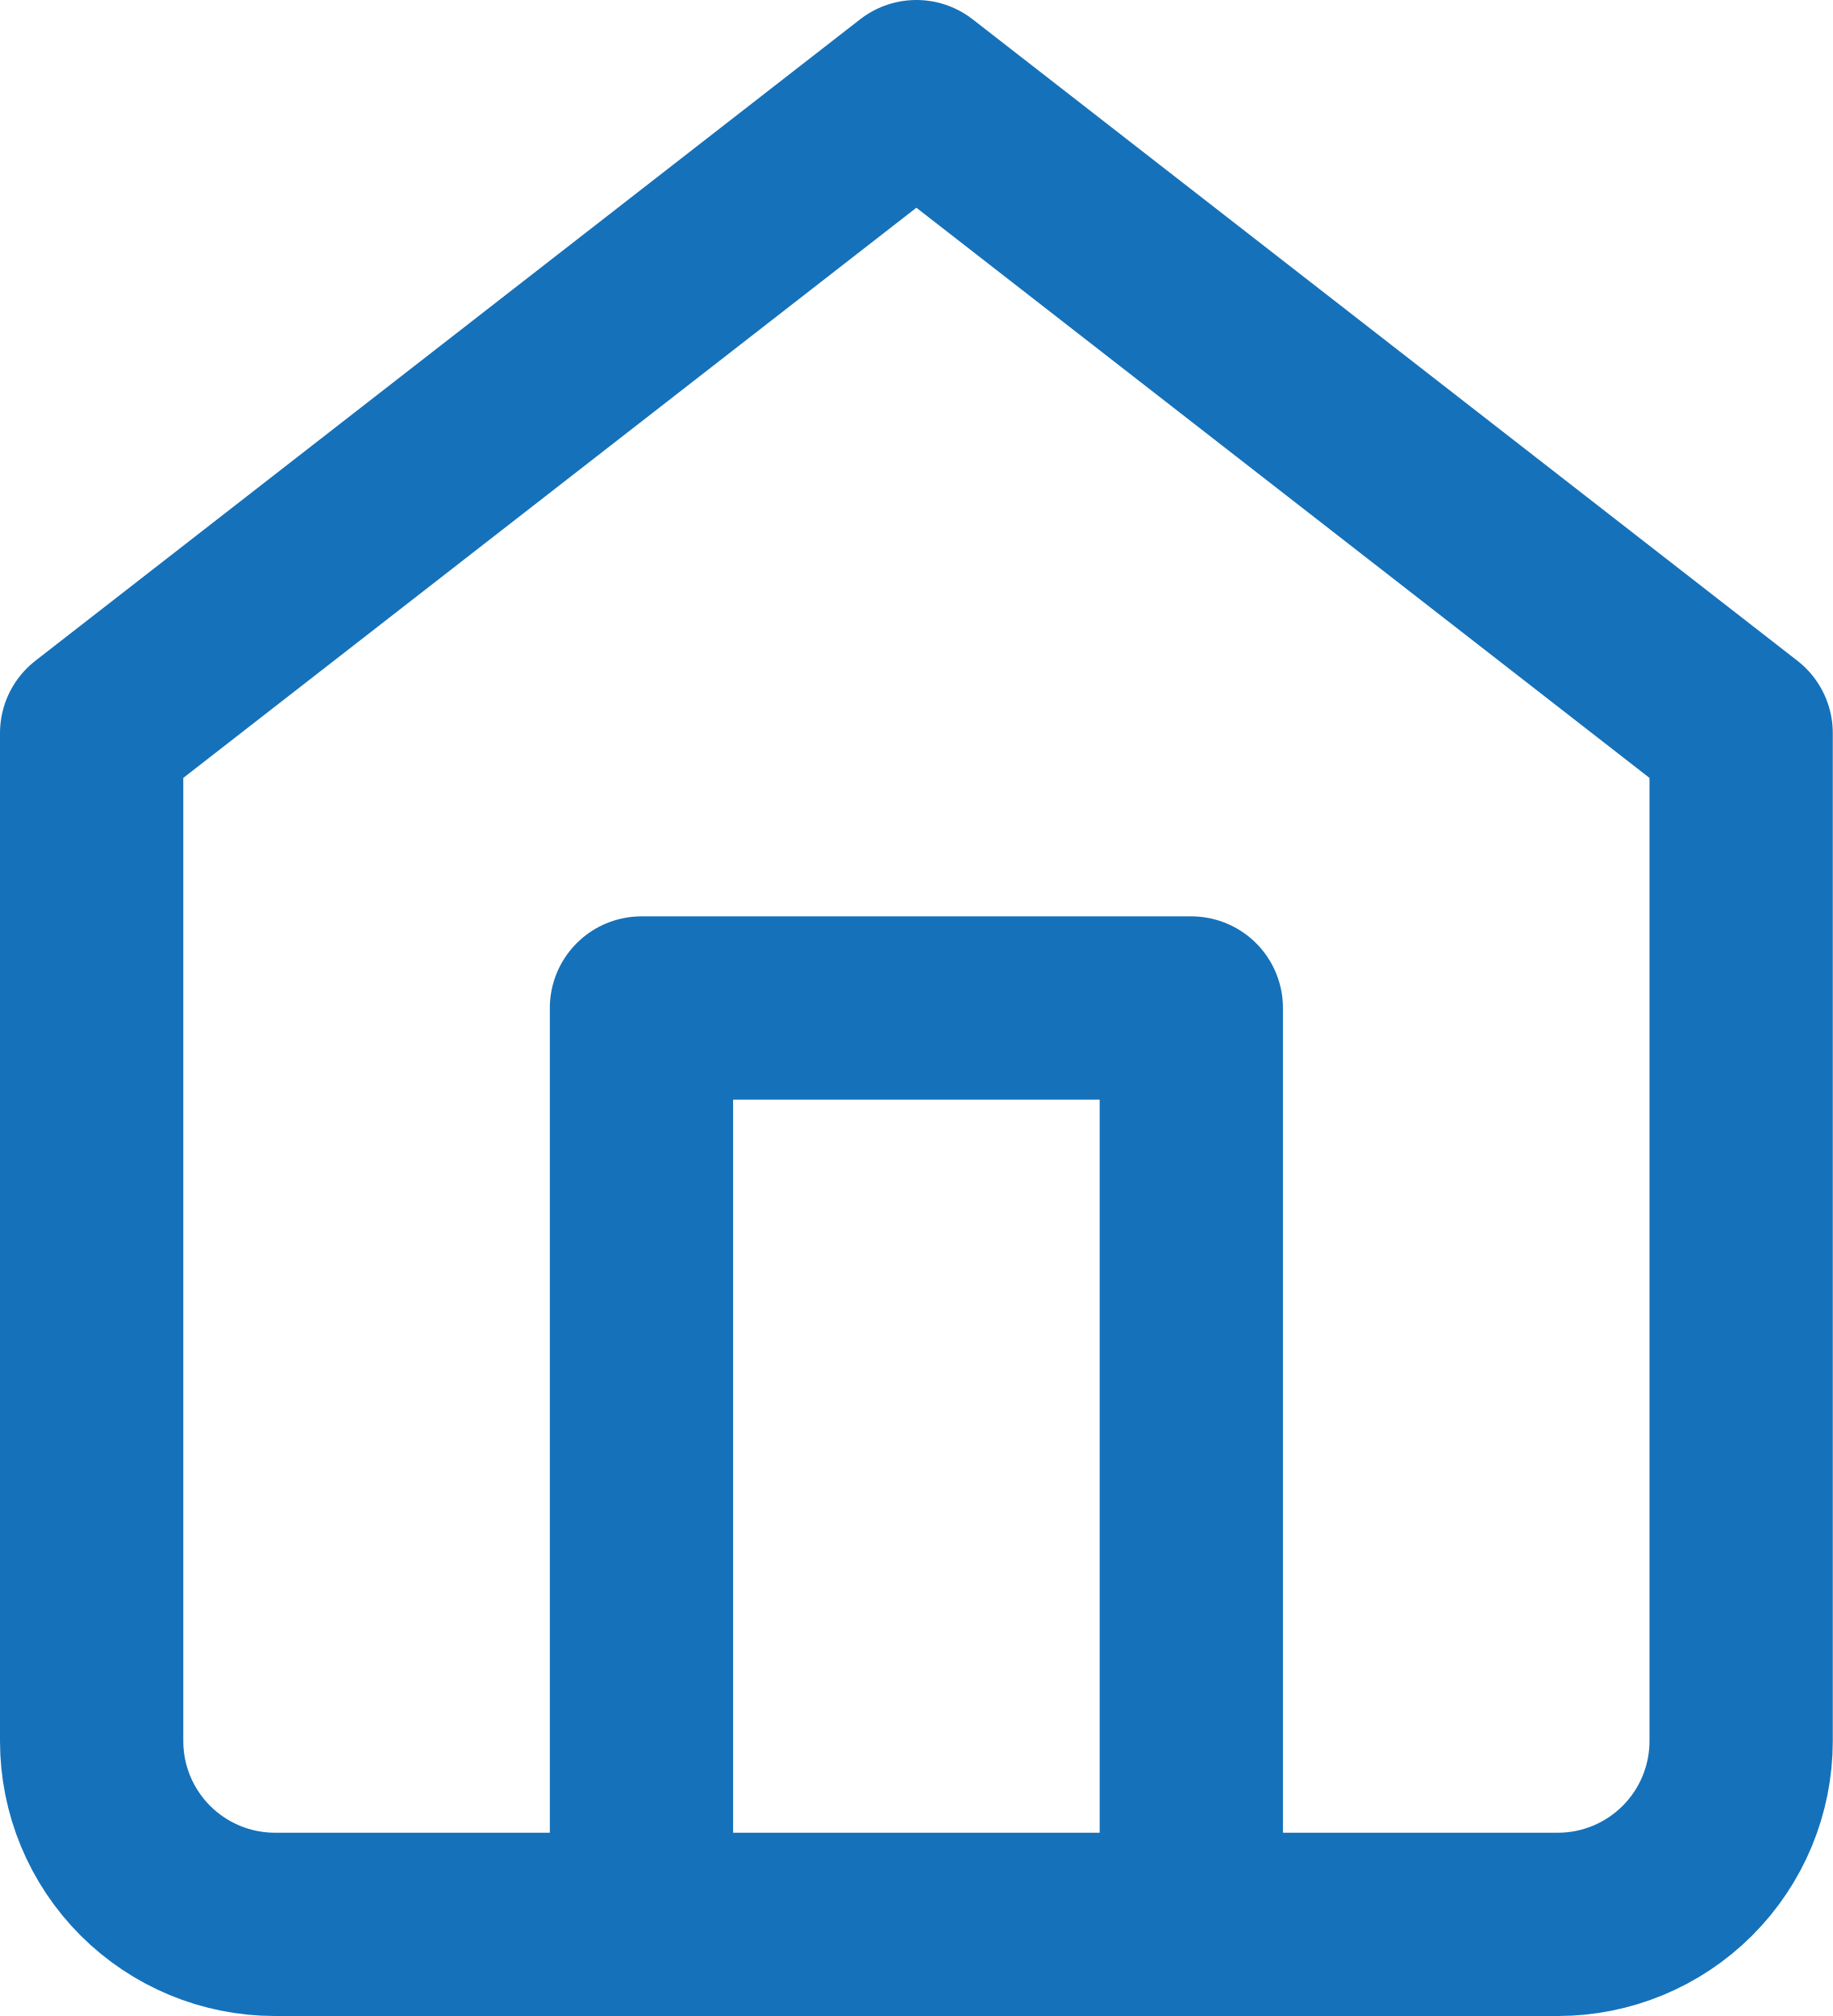
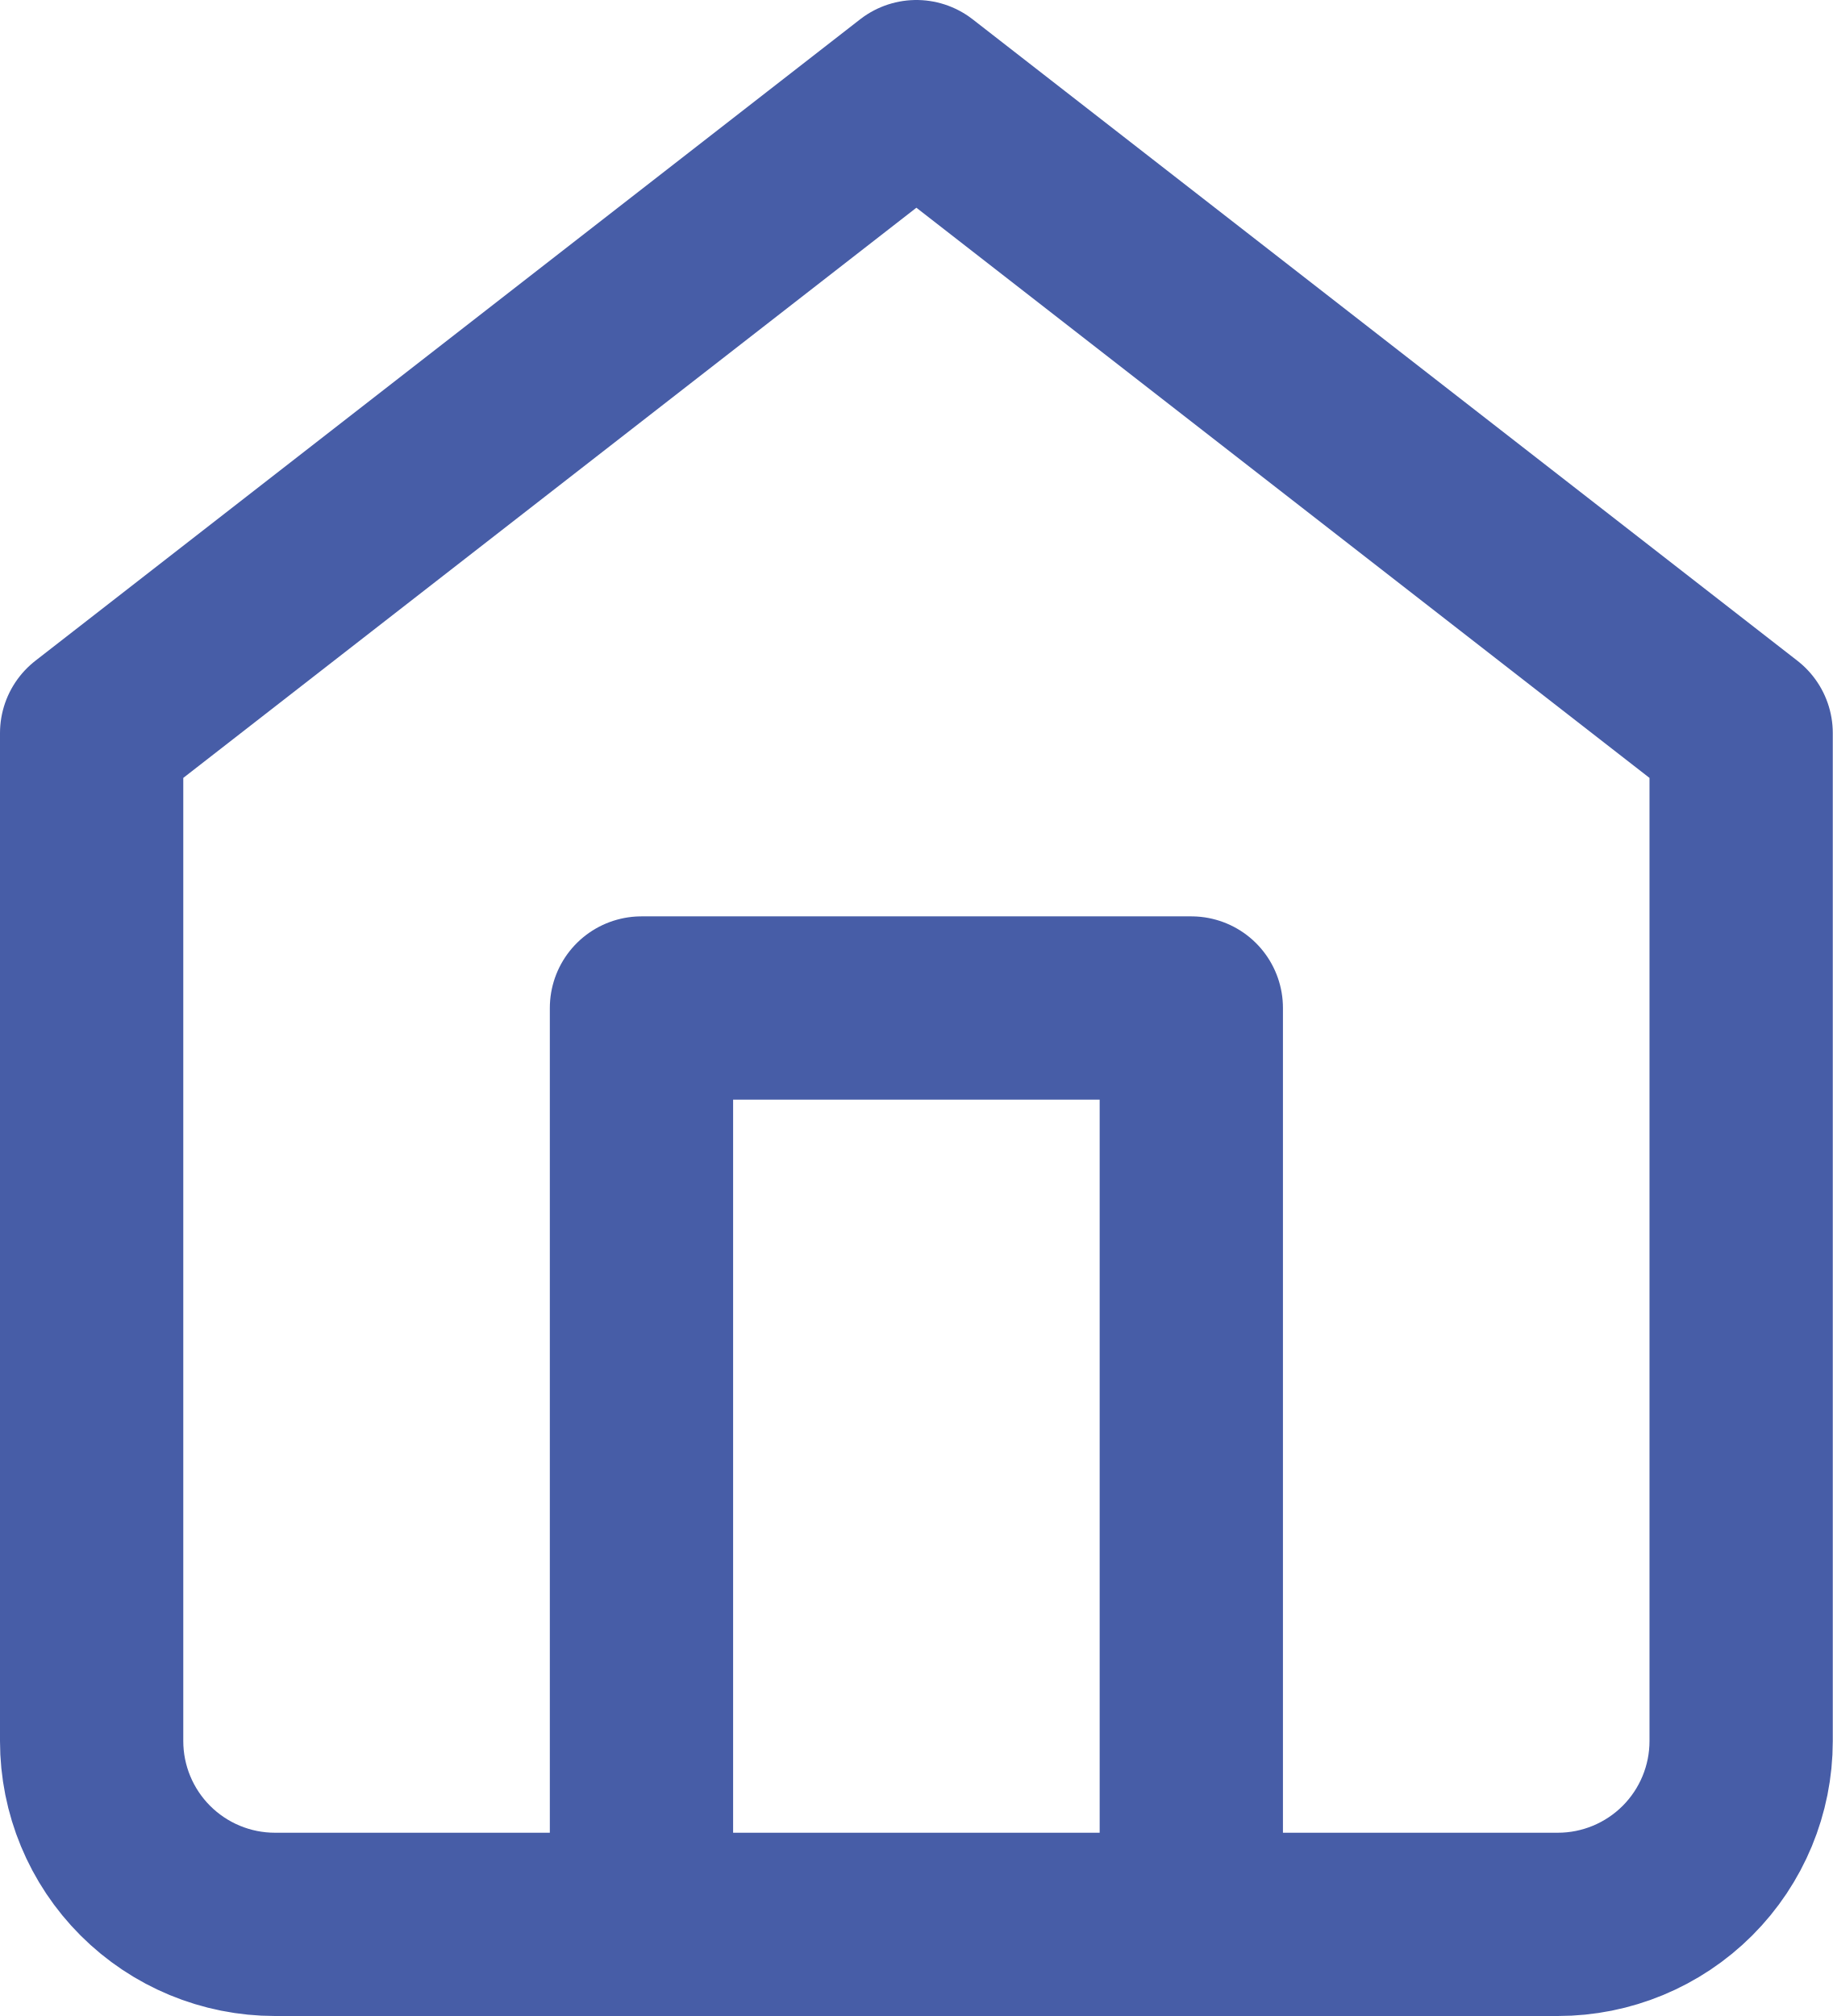
<svg xmlns="http://www.w3.org/2000/svg" width="20" height="22" fill="none">
-   <path d="M7 21V11h6v10M1 8l9-7 9 7v11c0 .53-.211 1.039-.586 1.414S17.53 21 17 21H3c-.53 0-1.039-.211-1.414-.586C1.211 20.039 1 19.53 1 19V8Z" stroke="#1571BA" stroke-width="2" stroke-linecap="round" stroke-linejoin="round" />
+   <path d="M7 21V11h6v10M1 8l9-7 9 7v11c0 .53-.211 1.039-.586 1.414S17.53 21 17 21H3c-.53 0-1.039-.211-1.414-.586C1.211 20.039 1 19.53 1 19V8Z" stroke="#475DA7" stroke-width="2" stroke-linecap="round" stroke-linejoin="round" />
</svg>
